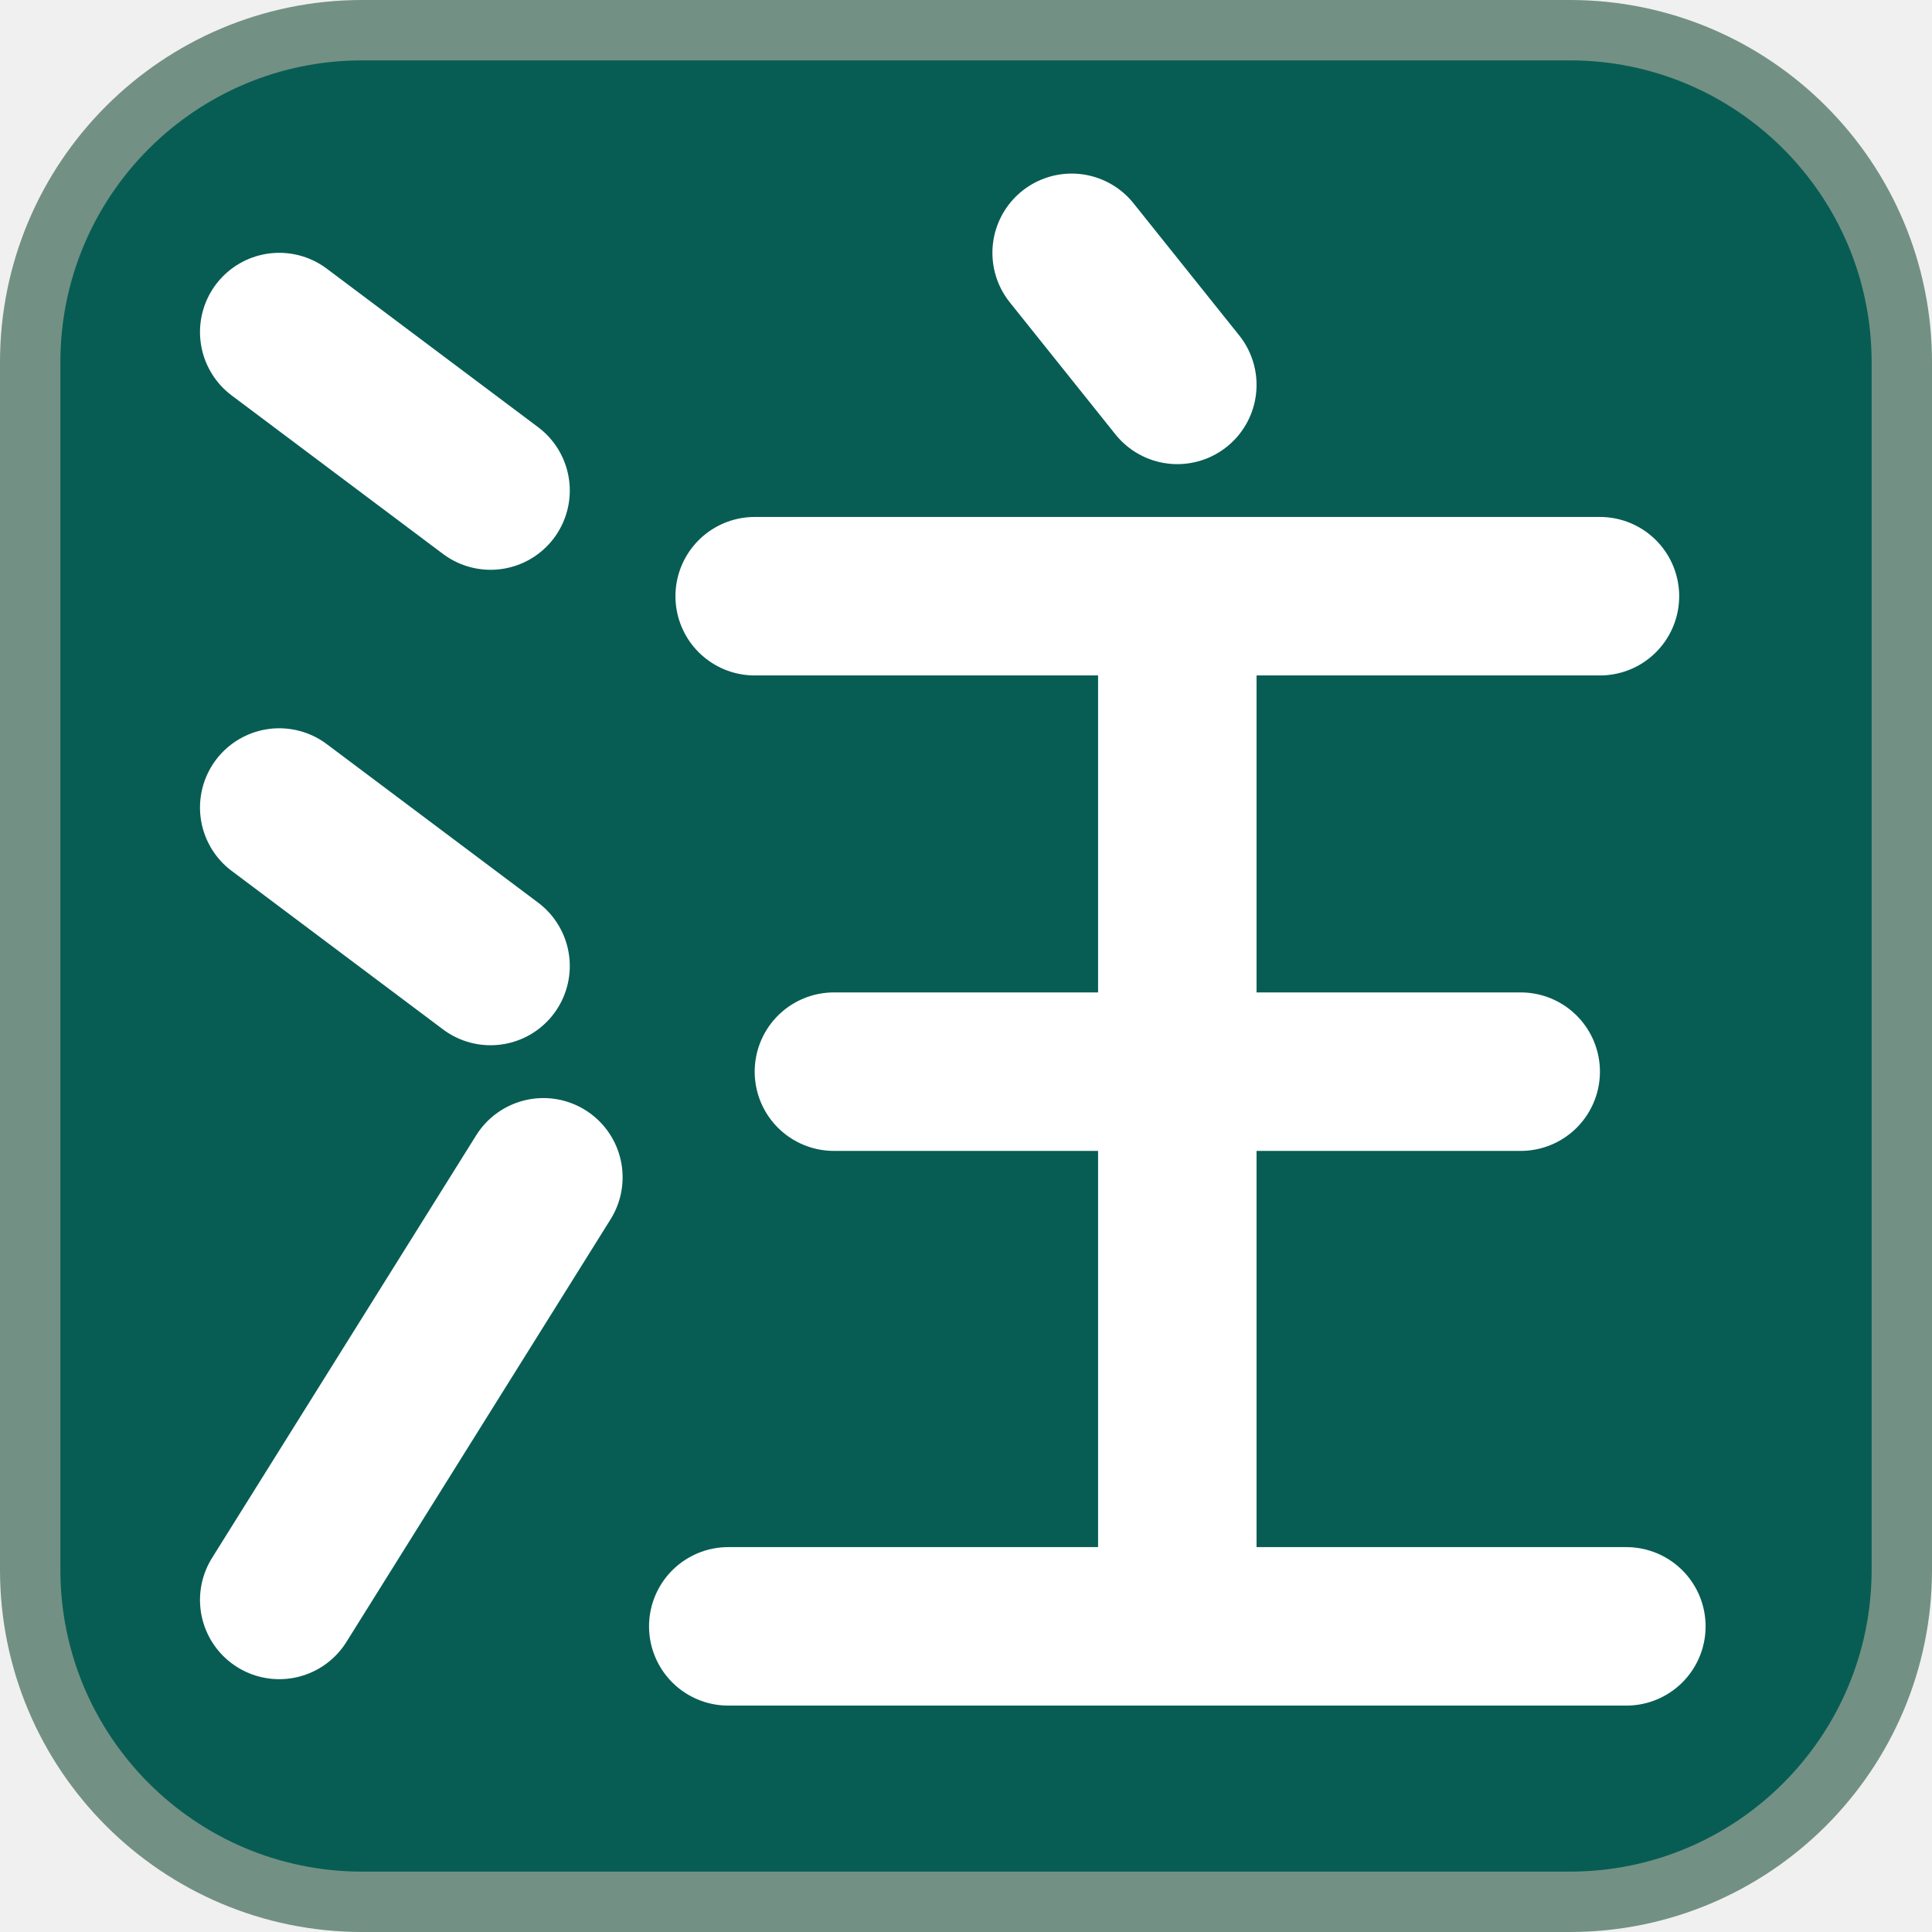
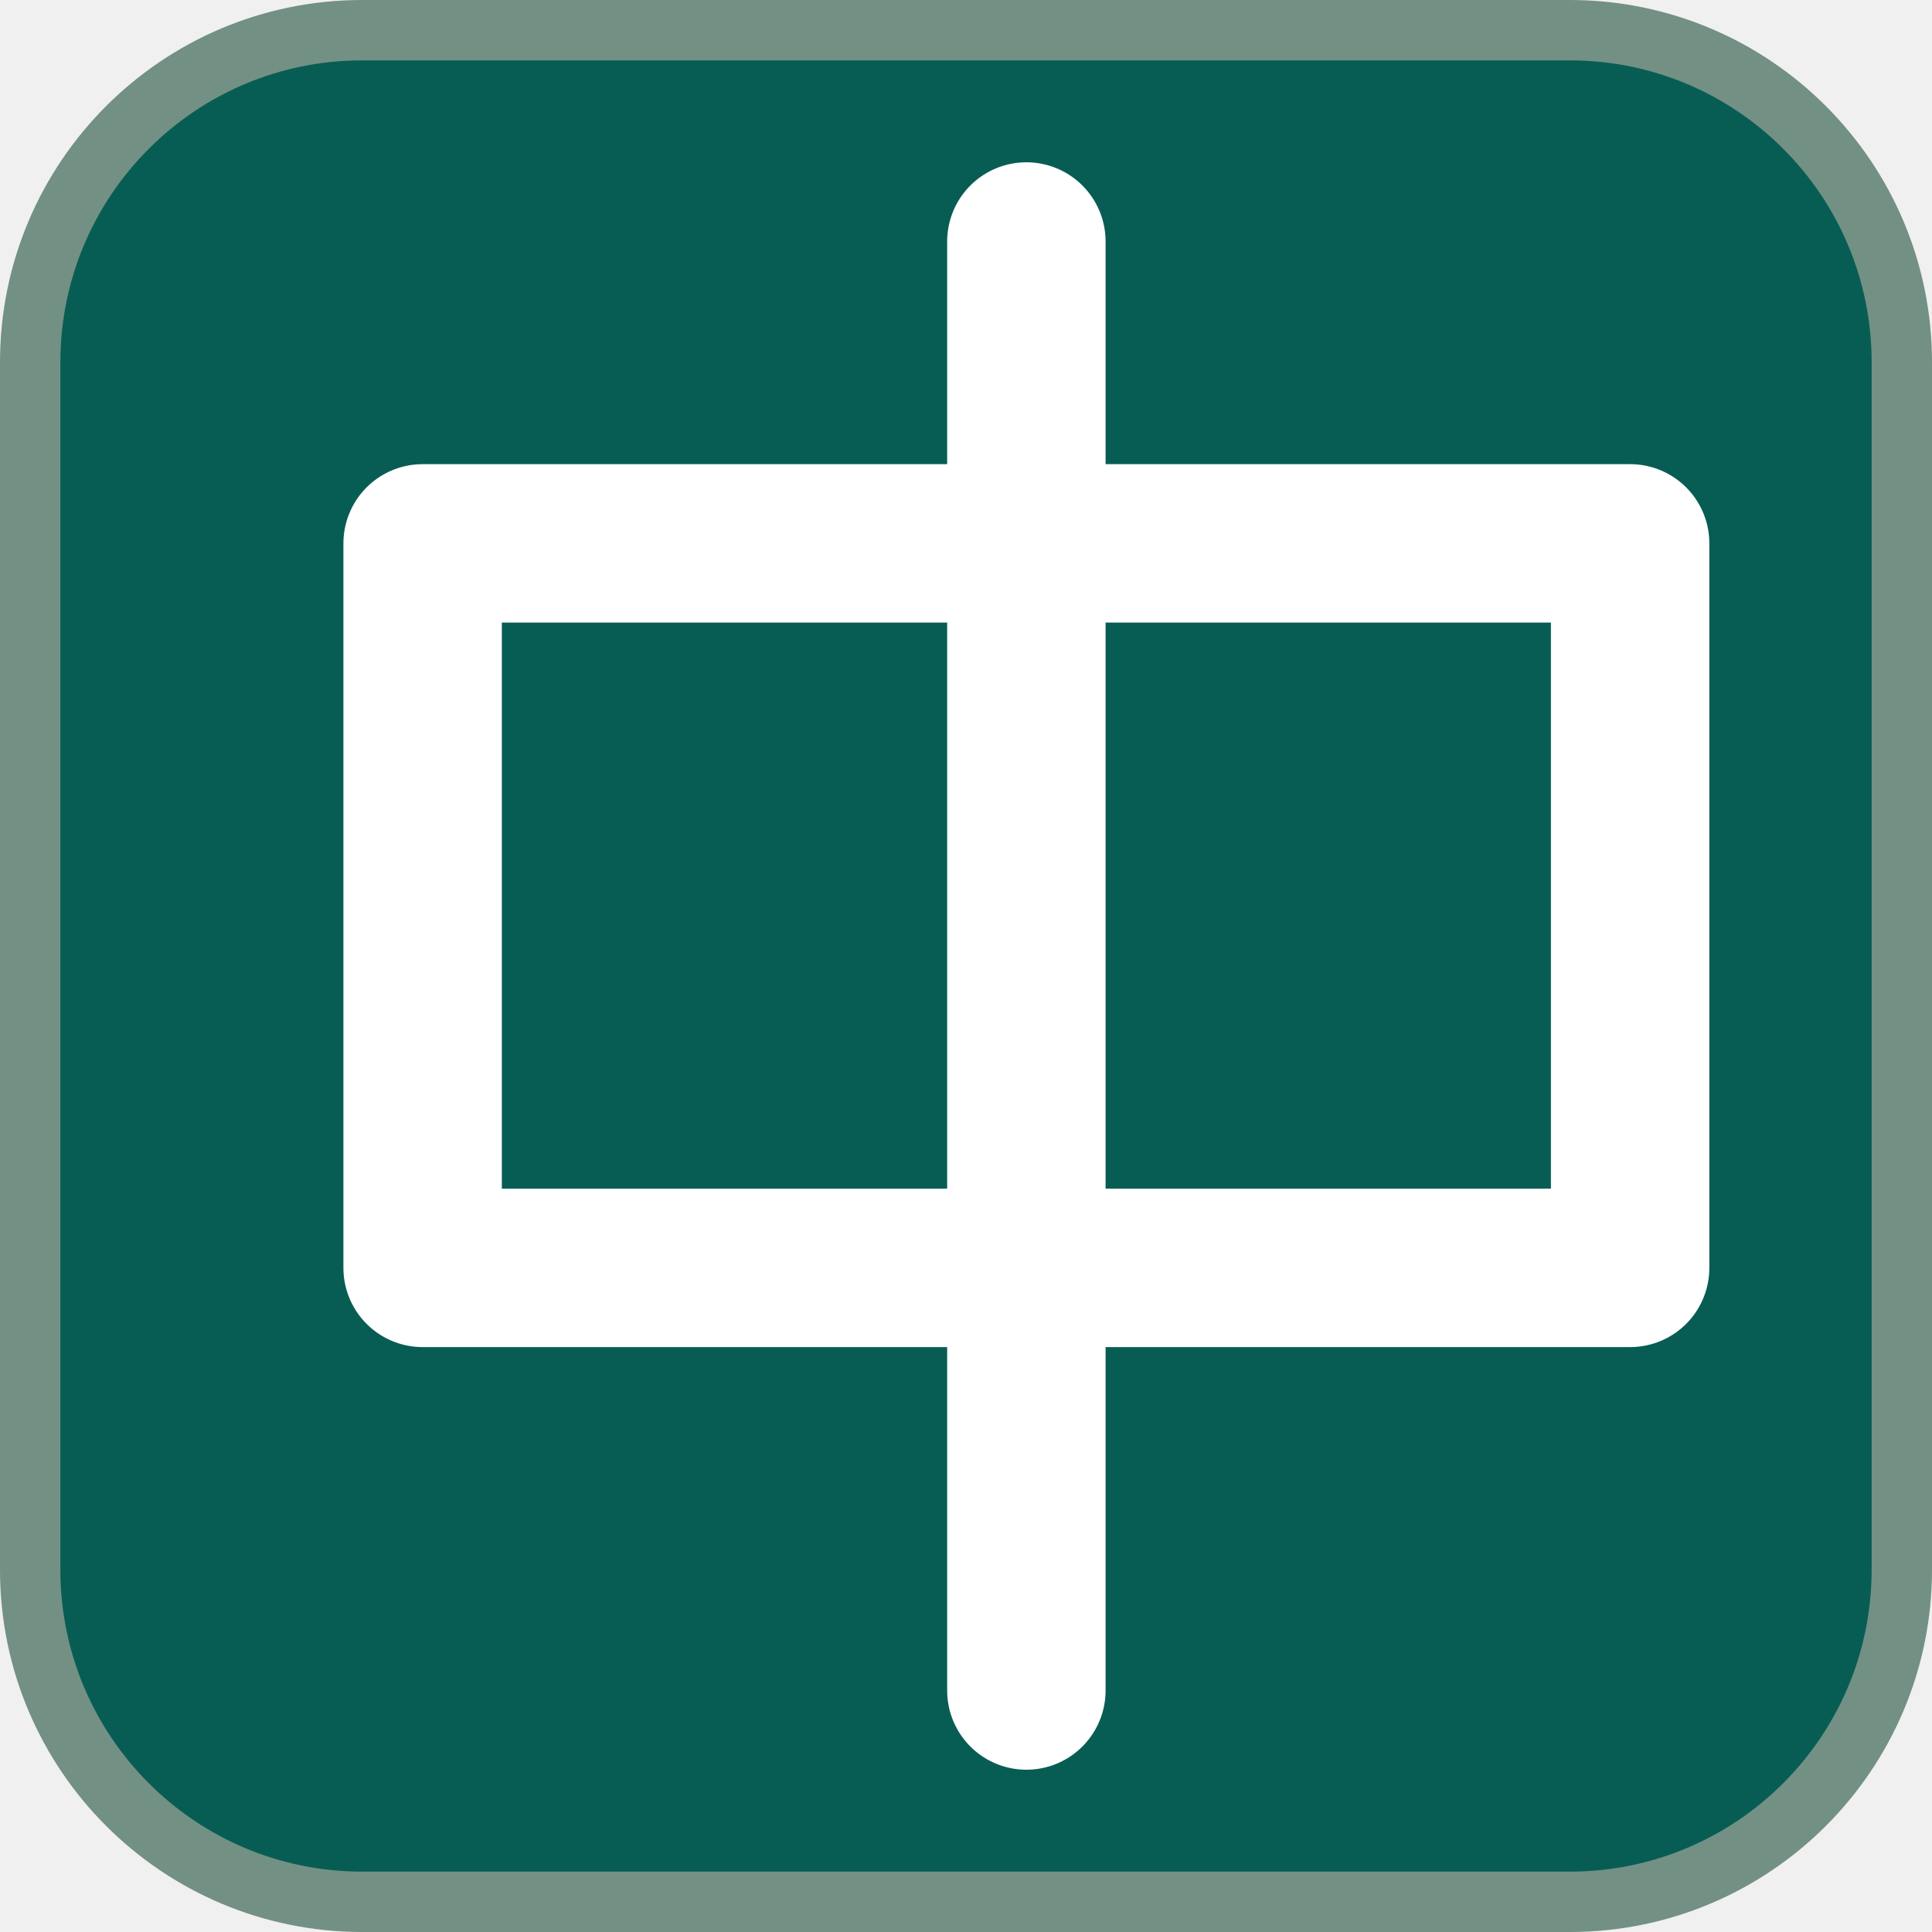
<svg xmlns="http://www.w3.org/2000/svg" width="16" height="16" viewBox="0 0 16 16">
  <rect x=".25" y=".25" width="15.5" height="15.5" rx="2.75" stroke="#739084" stroke-width=".5" fill="#075d53" />
-   <g fill="none" stroke="#ffffff" transform="translate(1 1) scale(.875)" stroke-width="1.5" stroke-linecap="round" stroke-linejoin="round">
-     <path d="m1.5 2 2 1.5 m-2 3 2 1.5 m-2 6 2.5-4" />
-     <path d="m9 1.25 1 1.25 M6 4.5h8 M10 4.5v9.75 M6.75 9h6.5 M5.75 14.25h8.5" />
+   <g fill="none" stroke="#ffffff" stroke-width="1.312" stroke-linecap="round" stroke-linejoin="round">
+     <path d="M3.5 4.5h10v6h-10z M8.5 2v12" />
  </g>
</svg>
